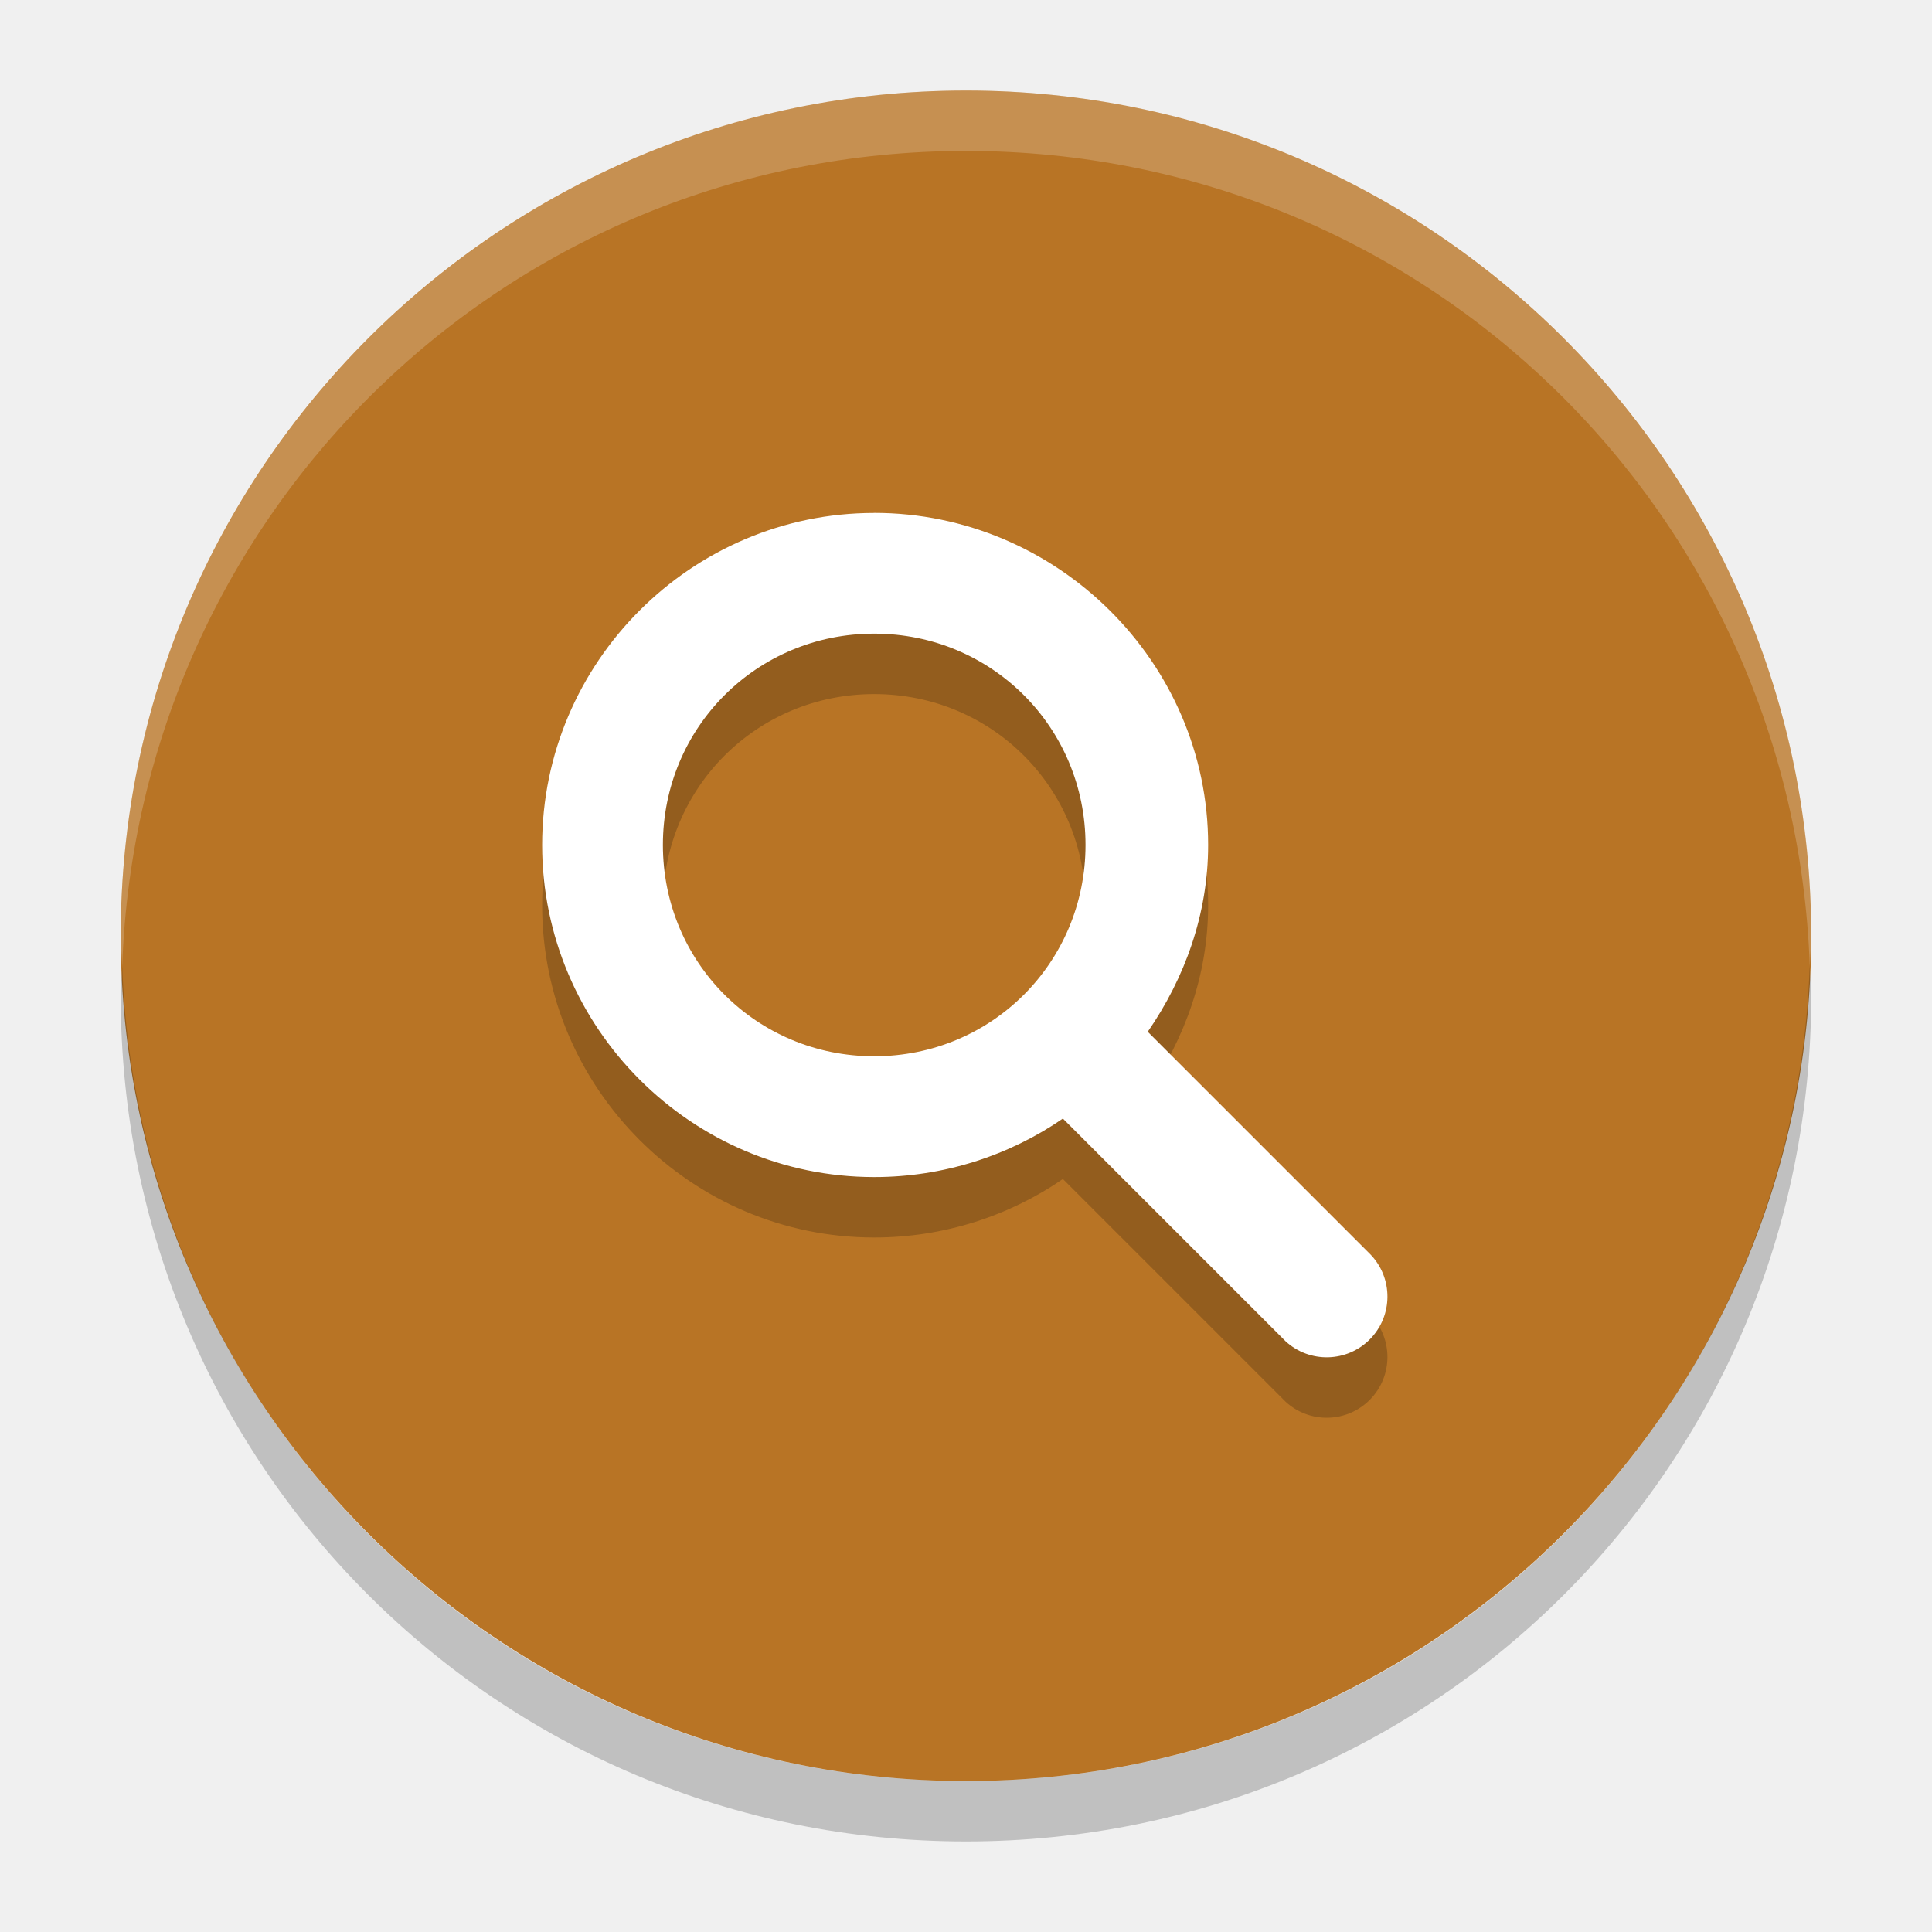
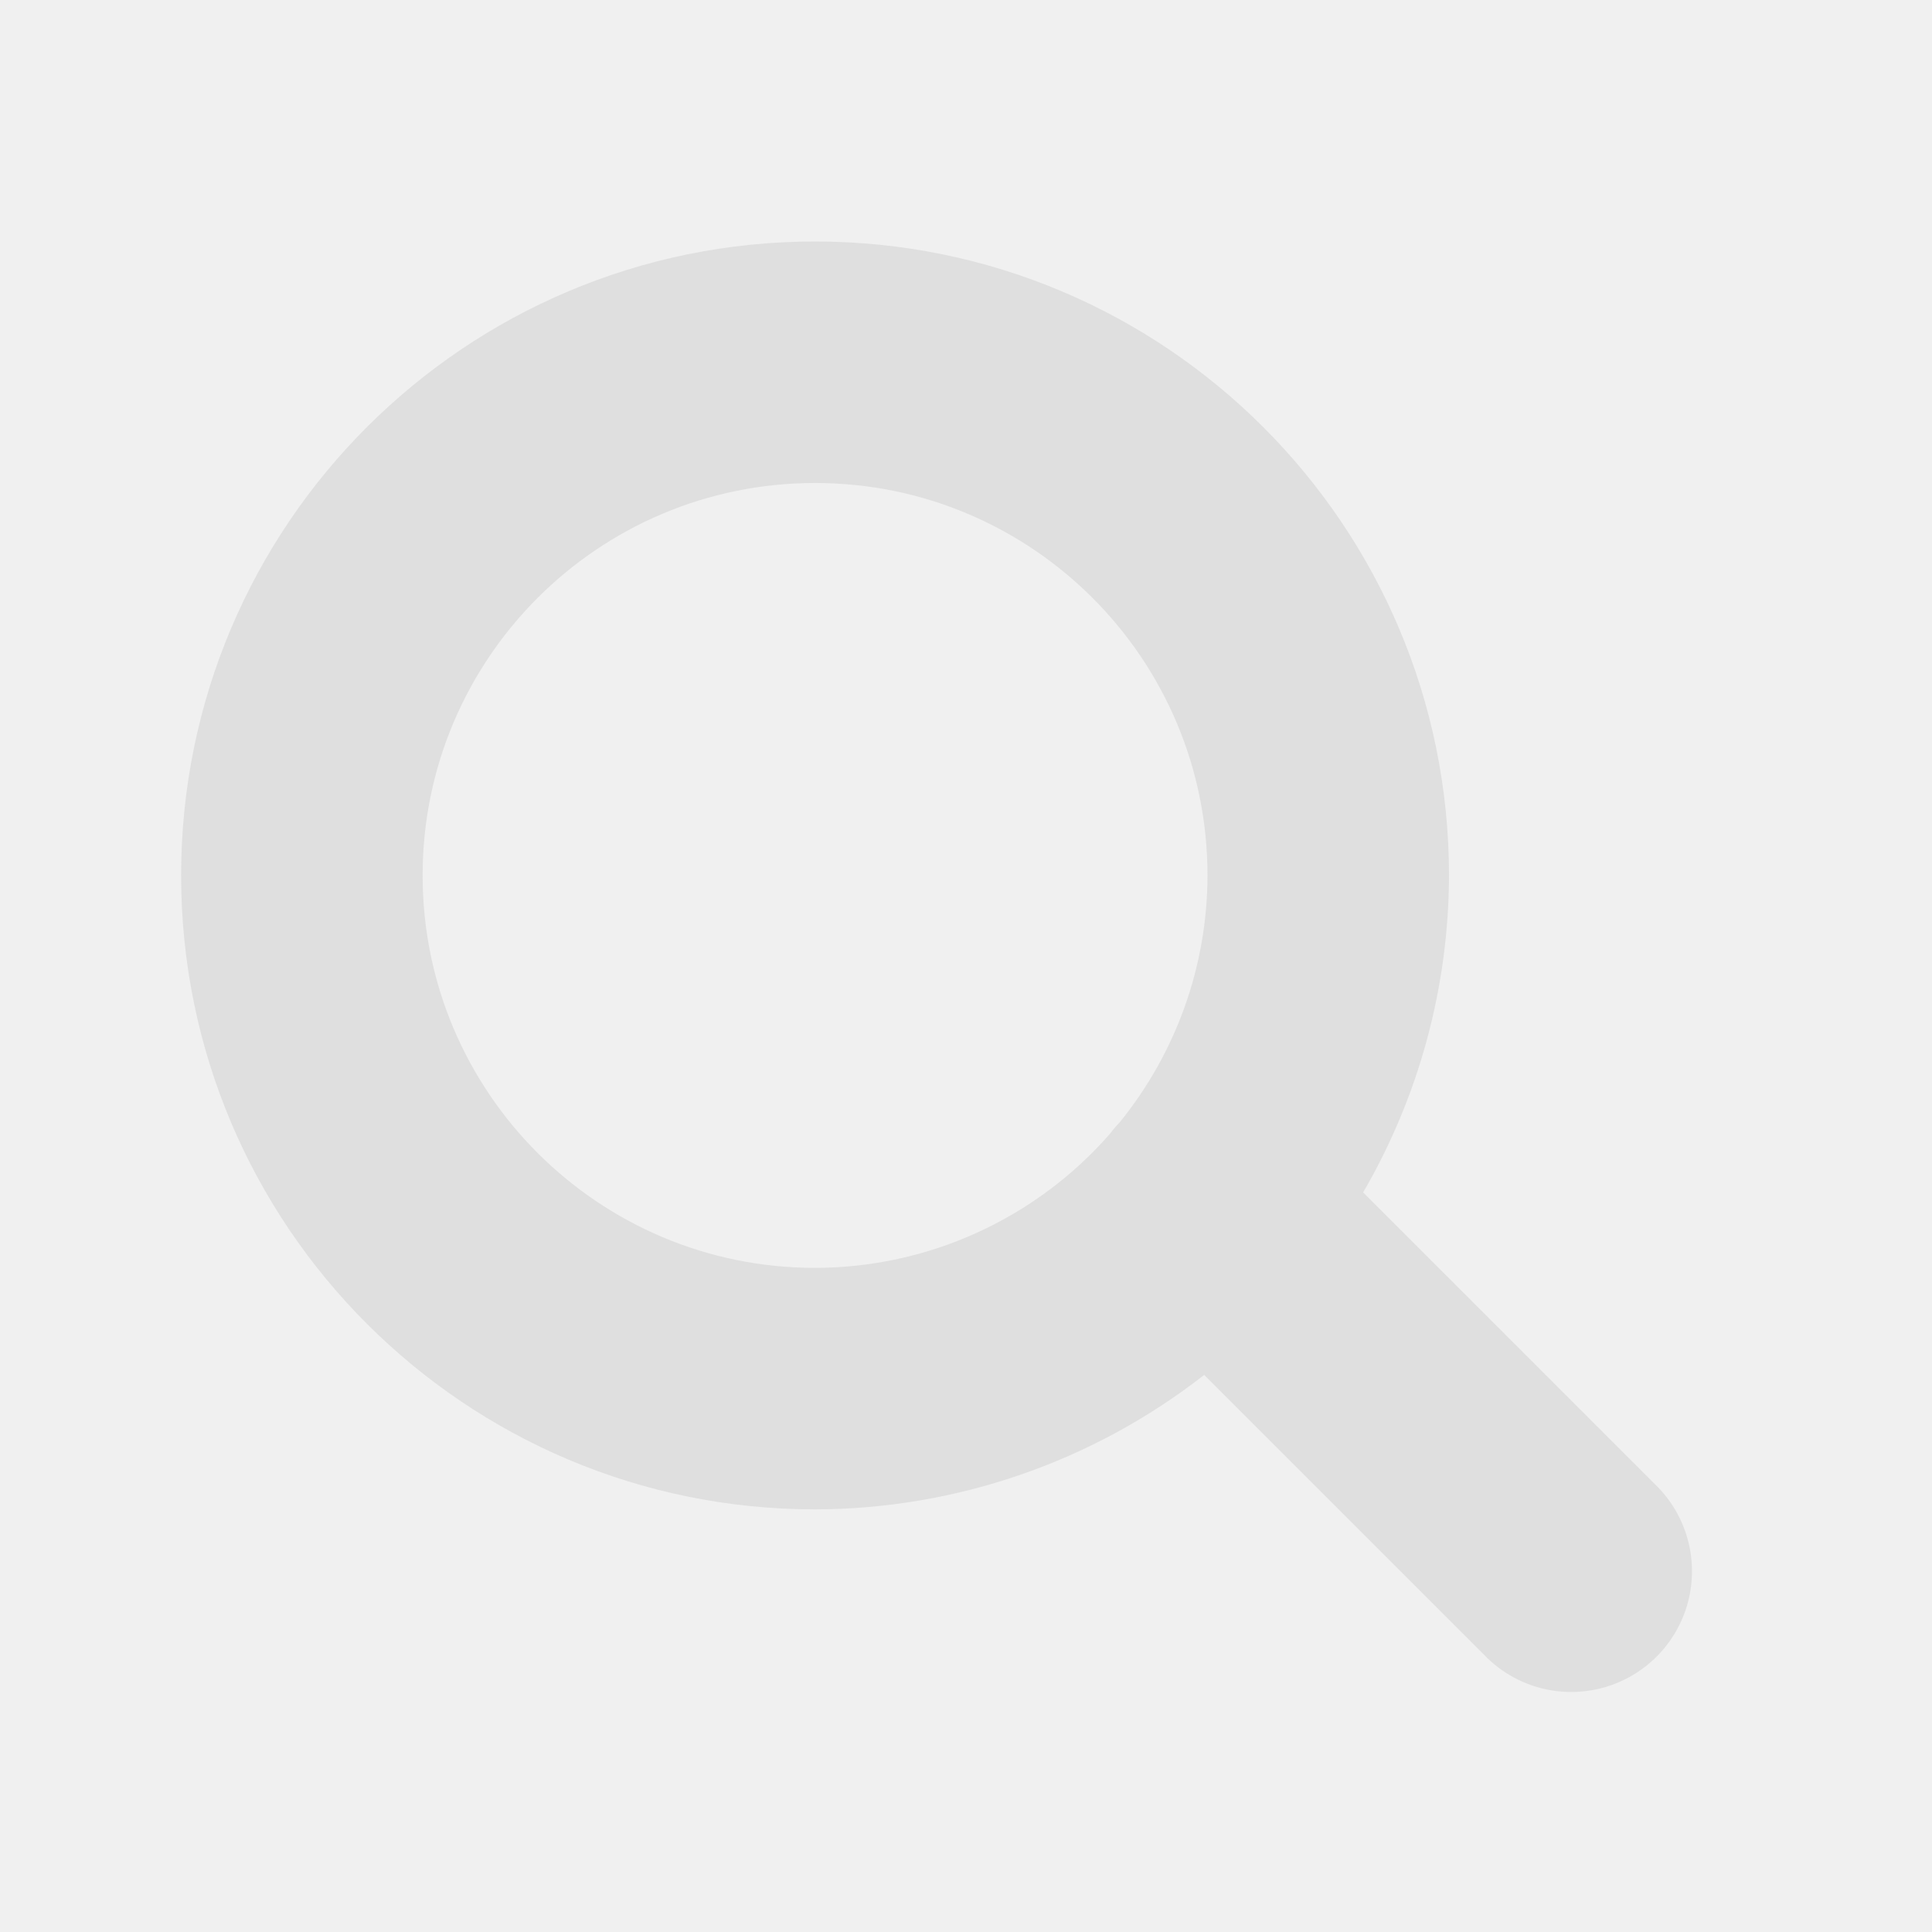
<svg xmlns="http://www.w3.org/2000/svg" width="32" height="32" version="1.1">
+   <defs id="materia">
+     <style id="current-color-scheme" type="text/css">
+    .ColorScheme-Background {color:#181818; } .ColorScheme-ButtonBackground { color:#343434; } .ColorScheme-Highlight { color:#1a73e8; } .ColorScheme-Text { color:#dfdfdf; } .ColorScheme-ViewBackground { color:#242424; } .ColorScheme-NegativeText { color:#ff4747; }
+   </style>
+   </defs>
+   <g id="nepomuk">
+     <rect style="opacity:0.001" width="32" height="32" x="0" y="0" />
+     <path style="fill:currentColor" class="ColorScheme-Text" d="M 13.5,4 A 10.5,10.5 0 0 0 3,14.5 10.5,10.5 0 0 0 13.5,25 10.5,10.5 0 0 0 19.945,22.773 l 4.641,4.641 a 2,2 0 1 0 2.828,-2.828 L 22.578,19.75 A 10.5,10.5 0 0 0 24,14.5 10.5,10.5 0 0 0 13.5,4 Z m 0,4 A 6.5,6.5 0 0 1 20,14.5 6.5,6.5 0 0 1 18.545,18.59 2,2 0 0 0 18.381,18.783 6.5,6.5 0 0 1 13.5,21 6.5,6.5 0 0 1 7,14.5 6.5,6.5 0 0 1 13.5,8 Z" />
+   </g>
  <g id="22-22-nepomuk" transform="translate(32,10)">
    <rect style="opacity:0.001" width="22" height="22" x="0" y="0" />
-     <path style="fill:#dfdfdf" d="m 10,3.001 a 7,7 0 0 0 -7,7 7,7 0 0 0 7,7 7,7 0 0 0 4.09,-1.328 l 2.887,2.887 c 0.588,0.588 1.533,0.588 2.121,0 0.588,-0.588 0.588,-1.533 0,-2.121 L 16.092,13.432 A 7,7 0 0 0 17,10.001 a 7,7 0 0 0 -7,-7 z m 0,3 a 4,4 0 0 1 4,4 4,4 0 0 1 -4,4 4,4 0 0 1 -4,-4 4,4 0 0 1 4,-4 z" />
-   </g>
-   <g id="nepomuk">
-     <rect style="opacity:0.001" width="32" height="32" x="0" y="0" />
-     <g transform="translate(-4e-4,-0.5)">
-       <rect style="fill:#b87425" width="28" height="28" x="-30" y="2" rx="14" ry="14" transform="rotate(-90)" />
-       <path style="opacity:0.2" d="m 14.48,9.996 c 3.029,0 5.531,2.475 5.531,5.5 0,1.15 -0.389,2.208 -1,3.094 l 3.688,3.688 a 1.006,1.006 0 0 1 -1.406,1.438 l -3.688,-3.688 c -0.887,0.611 -1.973,0.969 -3.125,0.969 -3.029,0 -5.5,-2.475 -5.5,-5.5 0,-3.025 2.471,-5.5 5.5,-5.5 z m 0,2 c -1.947,0 -3.5,1.555 -3.5,3.5 0,1.945 1.553,3.5 3.5,3.5 1.947,0 3.5,-1.555 3.5,-3.5 0,-1.945 -1.553,-3.5 -3.5,-3.5 z" />
-       <path style="opacity:0.2;fill:#ffffff" d="m 16.001,2 c 7.756,0 14,6.244 14,14 0,0.169 -0.019,0.333 -0.025,0.5 C 29.712,8.979 23.588,3 16,3 8.413,3 2.289,8.979 2.025,16.5 2.019,16.333 2,16.169 2,16 2,8.244 8.244,2 16,2 Z" />
-       <path style="fill:#ffffff" d="m 14.48,8.995 c 3.029,0 5.531,2.475 5.531,5.5 0,1.15 -0.389,2.208 -1,3.094 l 3.688,3.688 a 1.006,1.006 0 0 1 -1.406,1.438 l -3.688,-3.688 c -0.887,0.611 -1.973,0.969 -3.125,0.969 -3.029,0 -5.5,-2.475 -5.5,-5.5 0,-3.025 2.471,-5.5 5.5,-5.5 z m 0,2 c -1.947,0 -3.5,1.555 -3.5,3.5 0,1.945 1.553,3.5 3.5,3.5 1.947,0 3.5,-1.555 3.5,-3.5 0,-1.945 -1.553,-3.5 -3.5,-3.5 z" />
-       <path style="opacity:0.2" d="m 29.975,16.5 c 0.006,0.167 0.025,0.331 0.025,0.5 0,7.756 -6.244,14 -14,14 -7.756,0 -14,-6.244 -14,-14 0,-0.169 0.02,-0.333 0.025,-0.5 0.264,7.521 6.388,13.5 13.975,13.5 7.587,0 13.711,-5.979 13.975,-13.5 z" />
-     </g>
+     <path style="fill:currentColor" class="ColorScheme-Text" d="m 10,3.001 a 7,7 0 0 0 -7,7 7,7 0 0 0 7,7 7,7 0 0 0 4.09,-1.328 l 2.887,2.887 c 0.588,0.588 1.533,0.588 2.121,0 0.588,-0.588 0.588,-1.533 0,-2.121 L 16.092,13.432 A 7,7 0 0 0 17,10.001 a 7,7 0 0 0 -7,-7 z m 0,3 a 4,4 0 0 1 4,4 4,4 0 0 1 -4,4 4,4 0 0 1 -4,-4 4,4 0 0 1 4,-4 z" />
  </g>
</svg>
